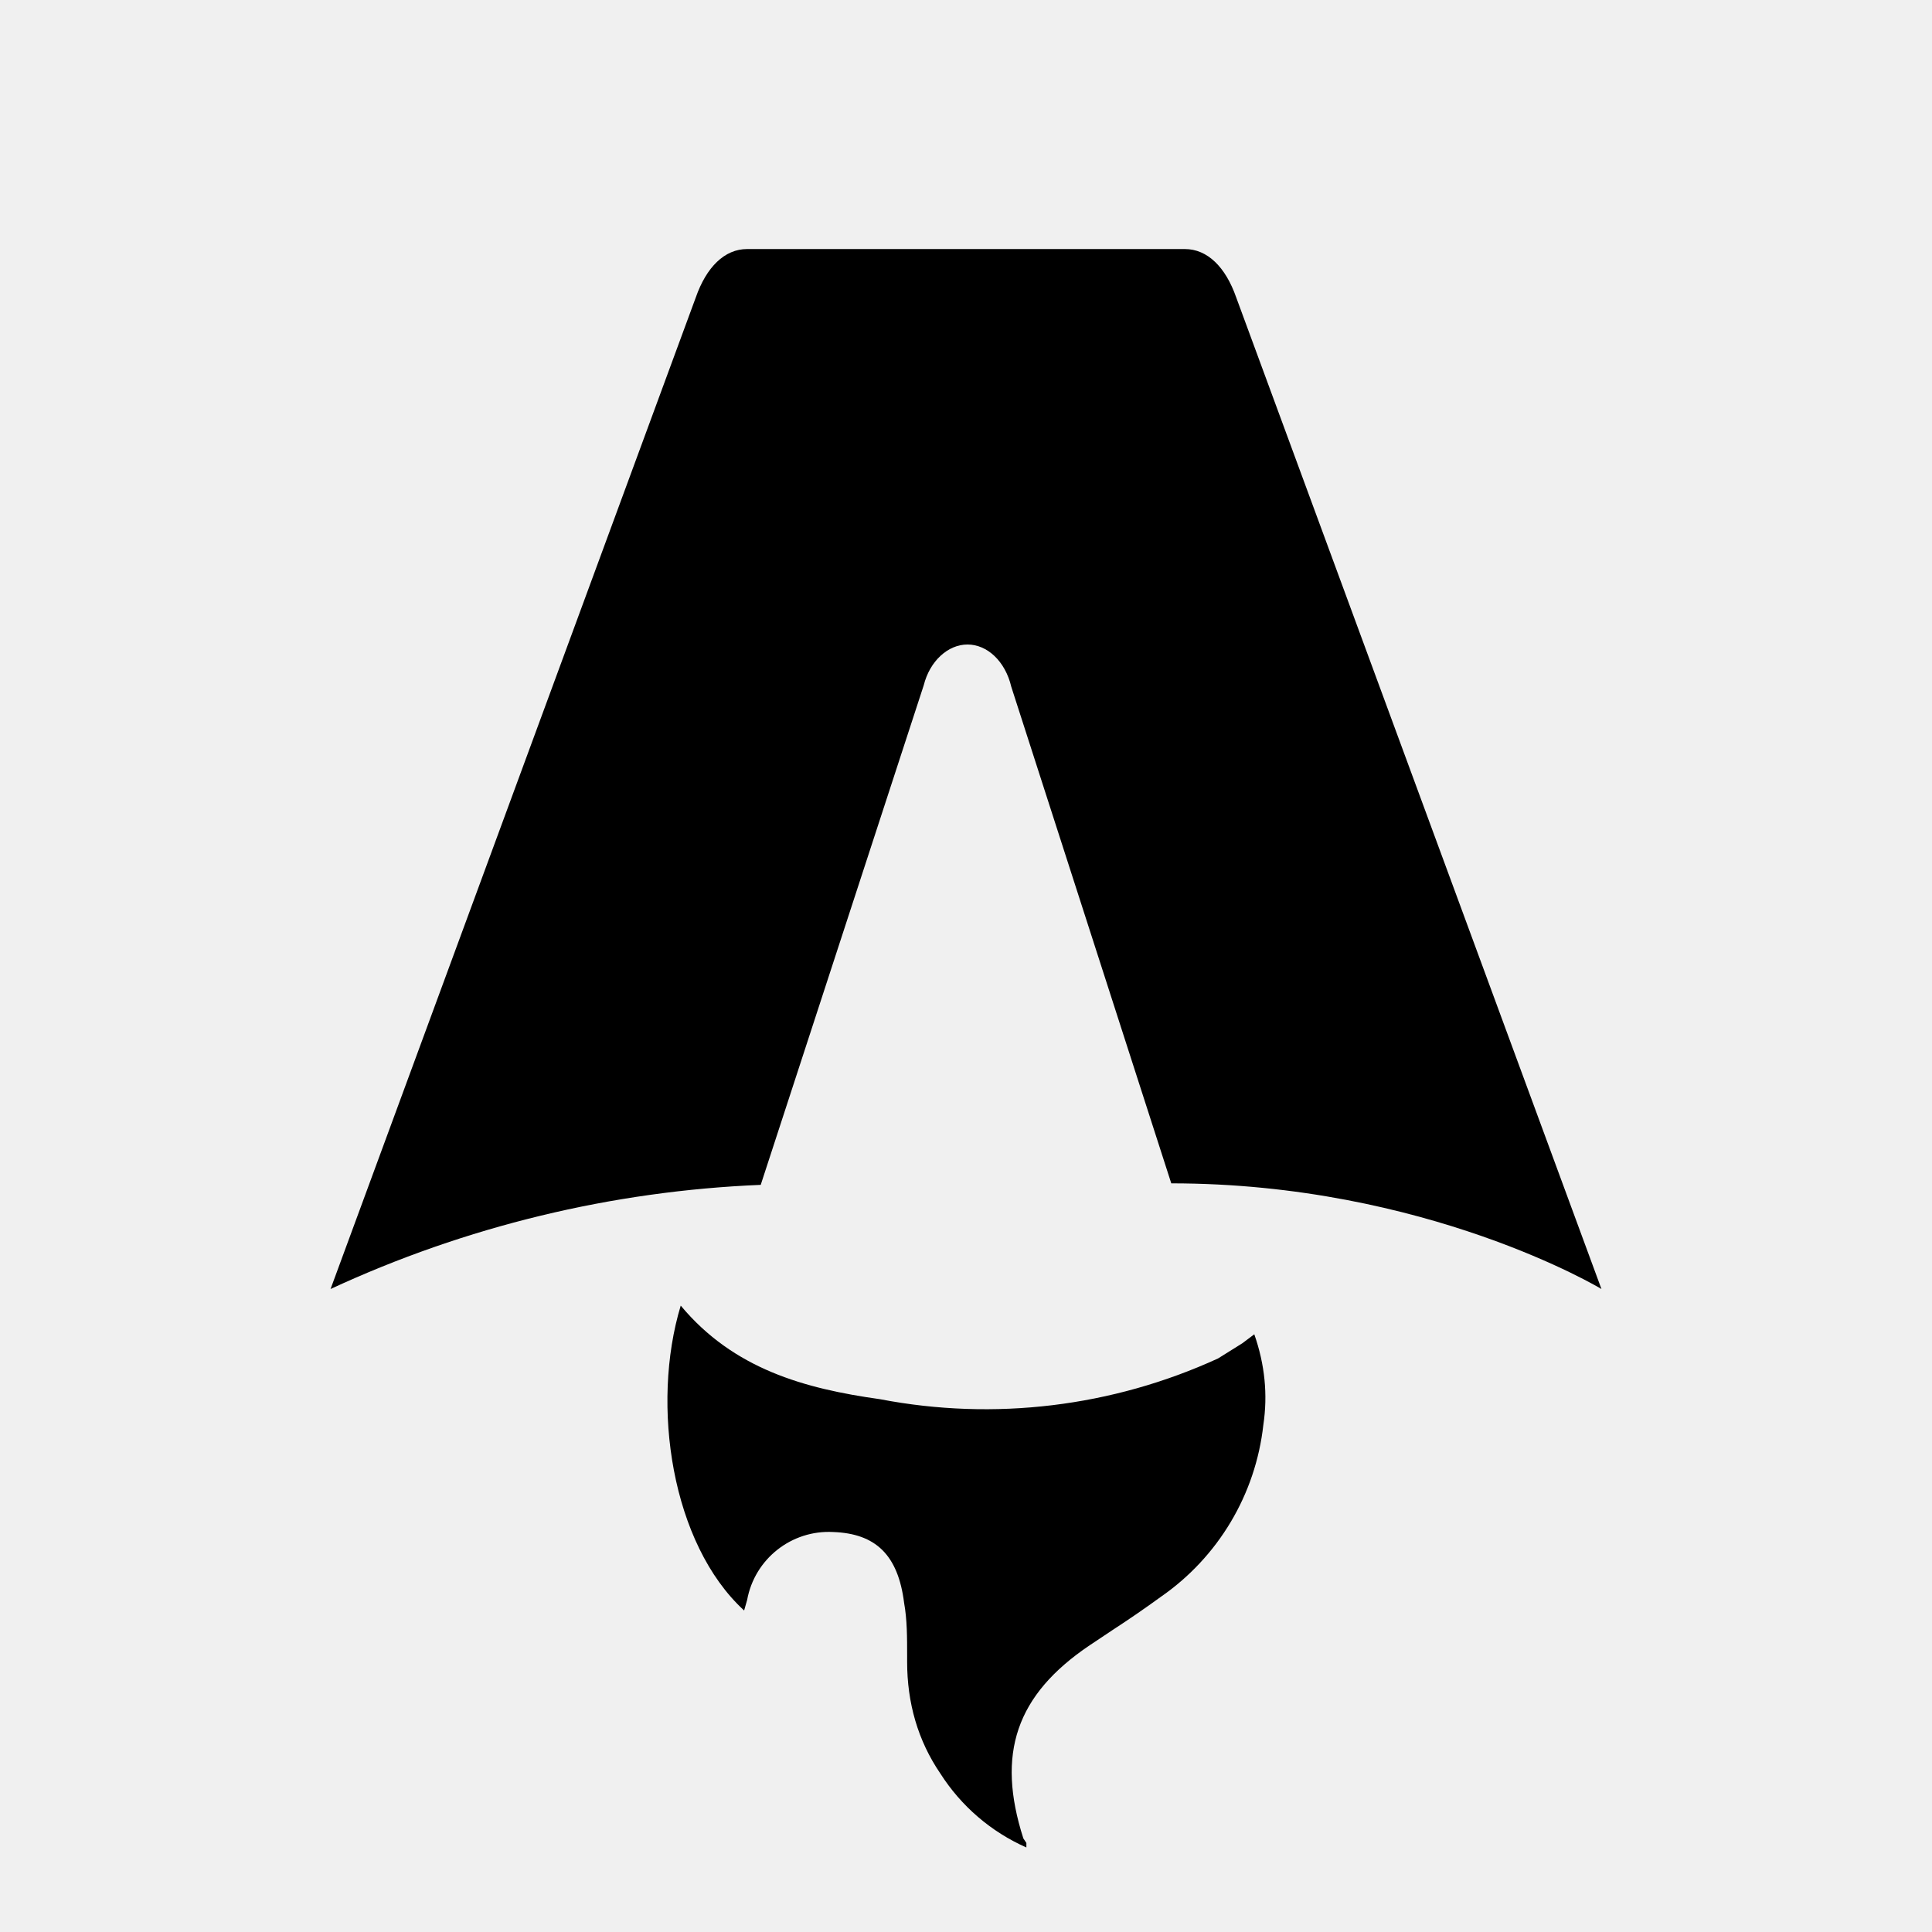
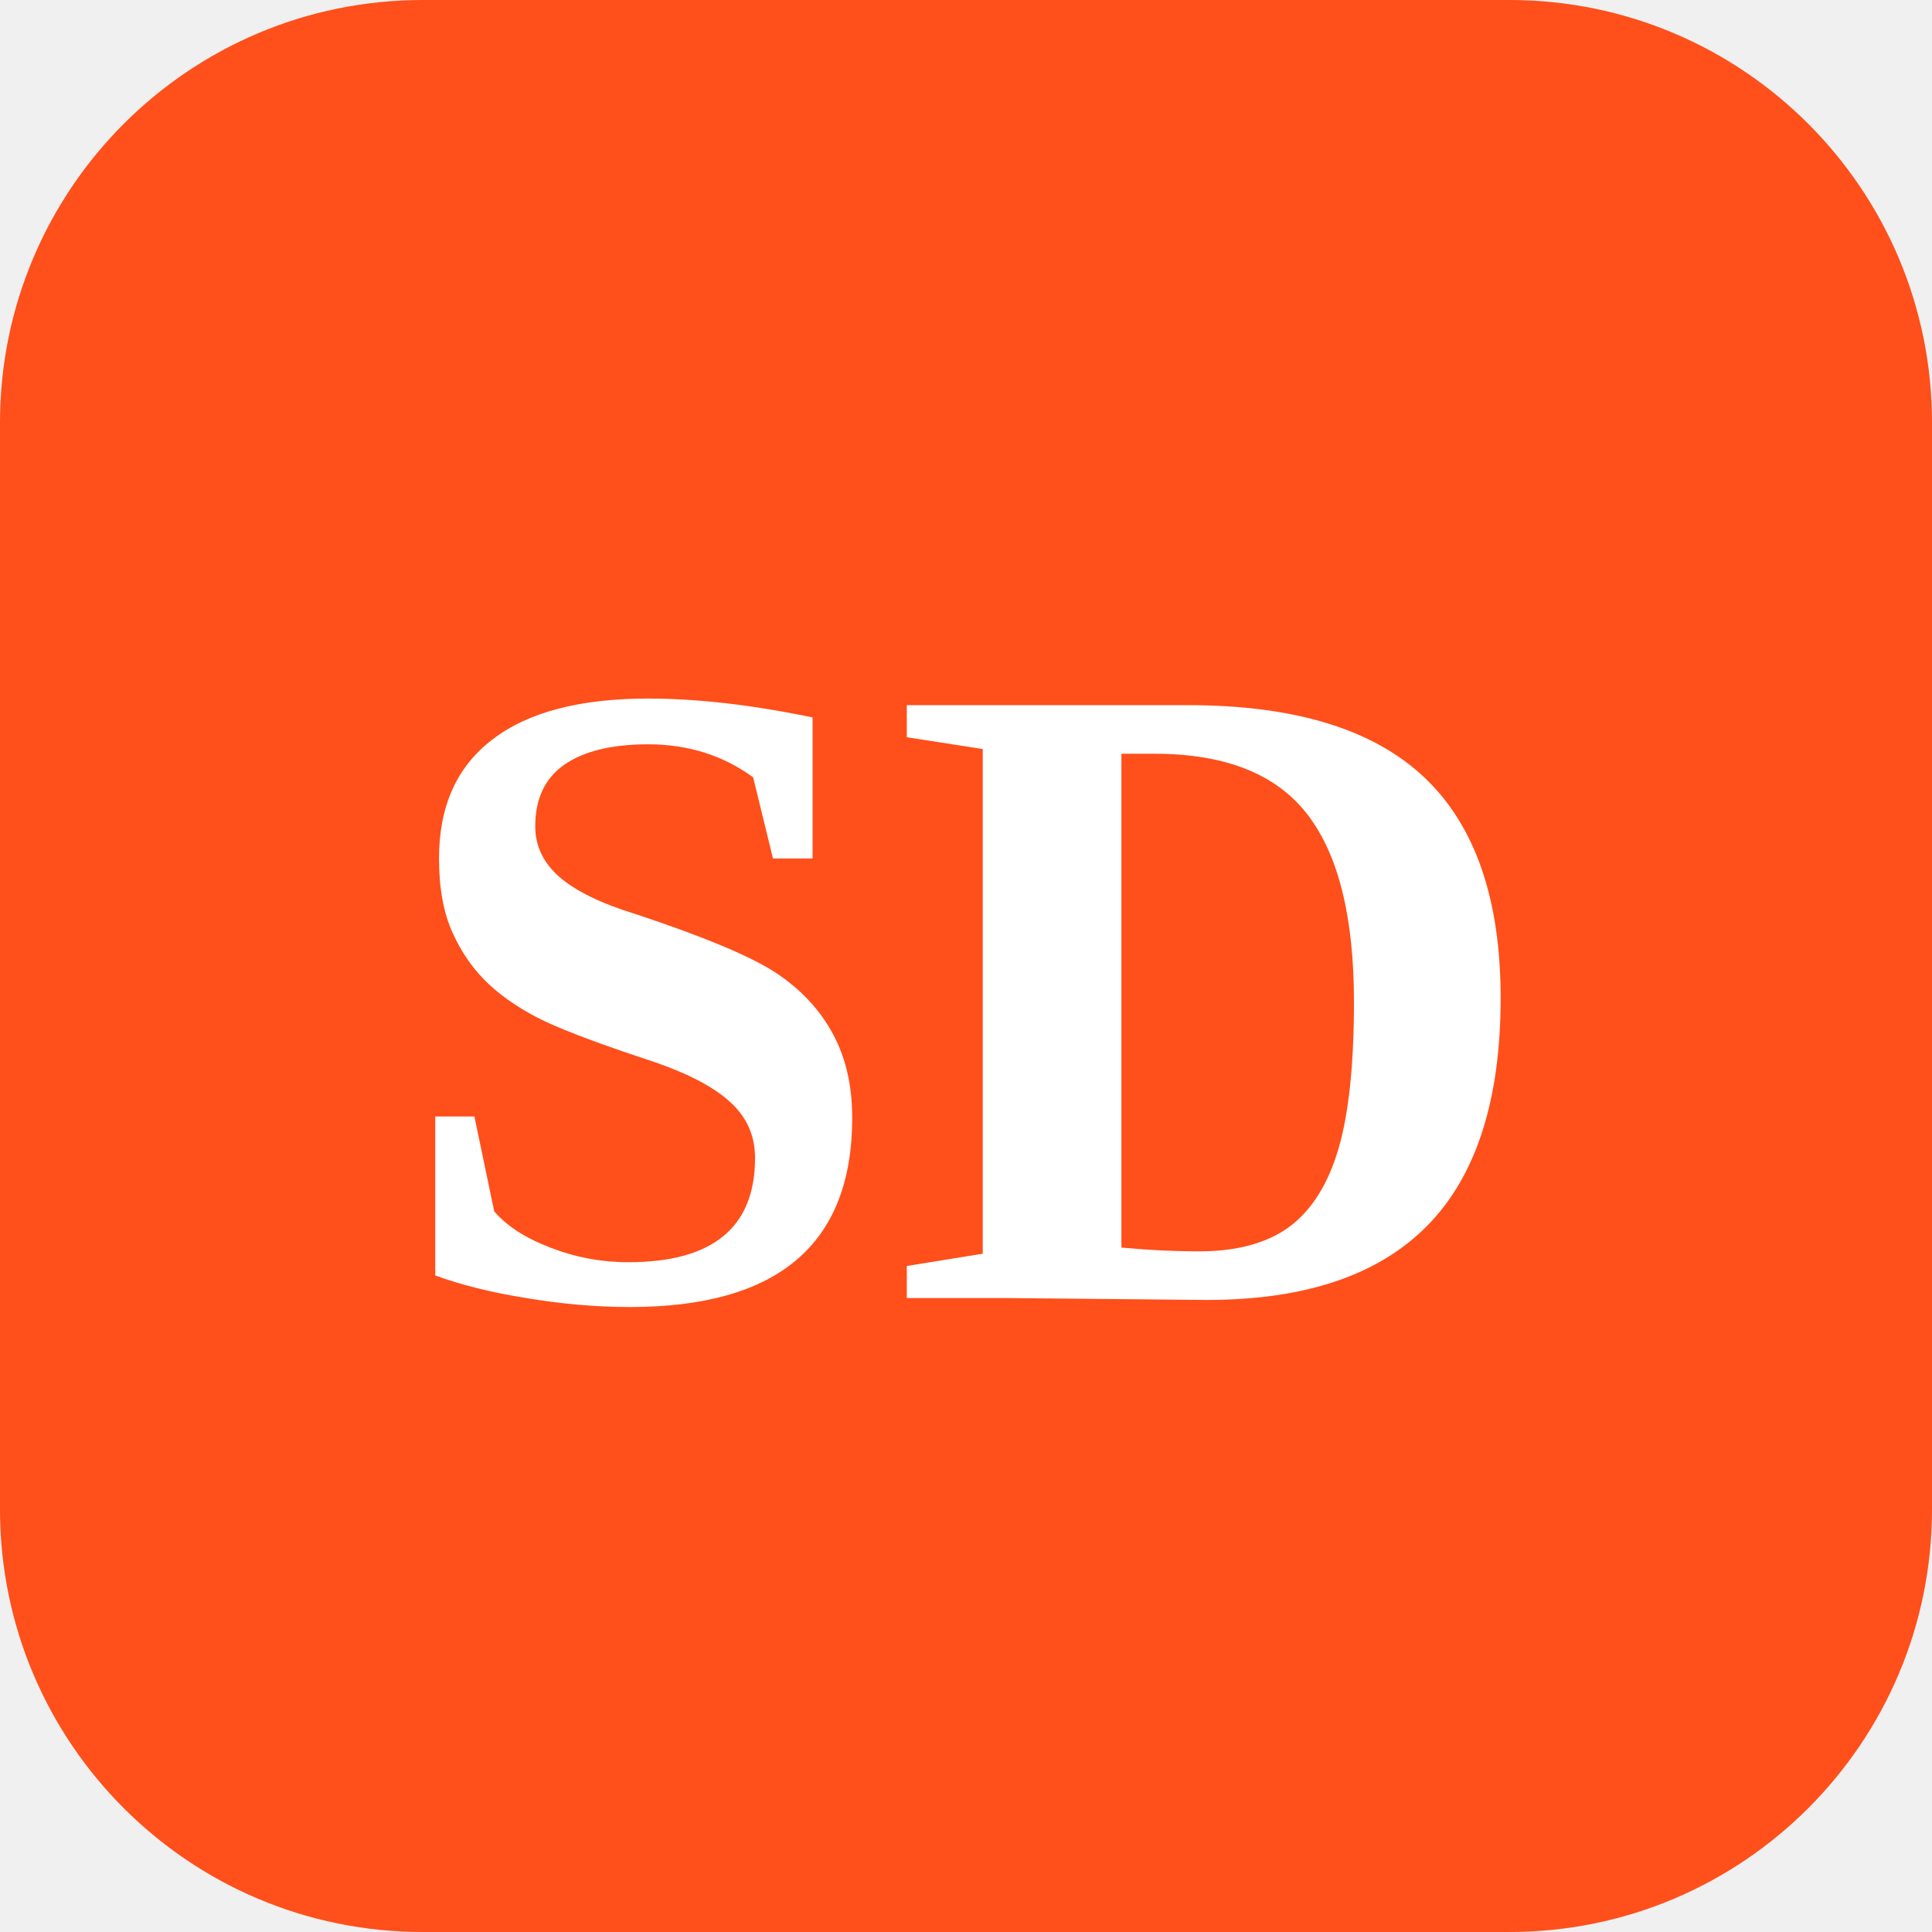
- <svg xmlns="http://www.w3.org/2000/svg" fill="none" viewBox="0 0 128 128">
-   <path d="M50.4 78.5a75.1 75.1 0 0 0-28.5 6.9l24.2-65.7c.7-2 1.9-3.2 3.4-3.2h29c1.5 0 2.7 1.2 3.4 3.2l24.2 65.7s-11.6-7-28.5-7L67 45.5c-.4-1.7-1.6-2.8-2.9-2.8-1.3 0-2.5 1.1-2.9 2.7L50.4 78.5Zm-1.1 28.2Zm-4.2-20.2c-2 6.6-.6 15.8 4.2 20.2a17.5 17.5 0 0 1 .2-.7 5.5 5.5 0 0 1 5.7-4.5c2.8.1 4.3 1.5 4.7 4.7.2 1.1.2 2.3.2 3.5v.4c0 2.7.7 5.2 2.2 7.4a13 13 0 0 0 5.7 4.9v-.3l-.2-.3c-1.8-5.6-.5-9.5 4.4-12.8l1.5-1a73 73 0 0 0 3.2-2.2 16 16 0 0 0 6.8-11.4c.3-2 .1-4-.6-6l-.8.6-1.6 1a37 37 0 0 1-22.4 2.7c-5-.7-9.7-2-13.2-6.2Z" />
-   <style>
-         path { fill: #000; }
-         @media (prefers-color-scheme: dark) {
-             path { fill: #FFF; }
-         }
-     </style>
+ <svg xmlns="http://www.w3.org/2000/svg" viewBox="0 0 64 64">
+   <rect width="64" height="64" rx="14" fill="#ff4f1a" />
+   <text x="32" y="43" text-anchor="middle" font-family="Georgia, 'Times New Roman', serif" font-weight="700" font-size="30" fill="#fff">SD</text>
</svg>
